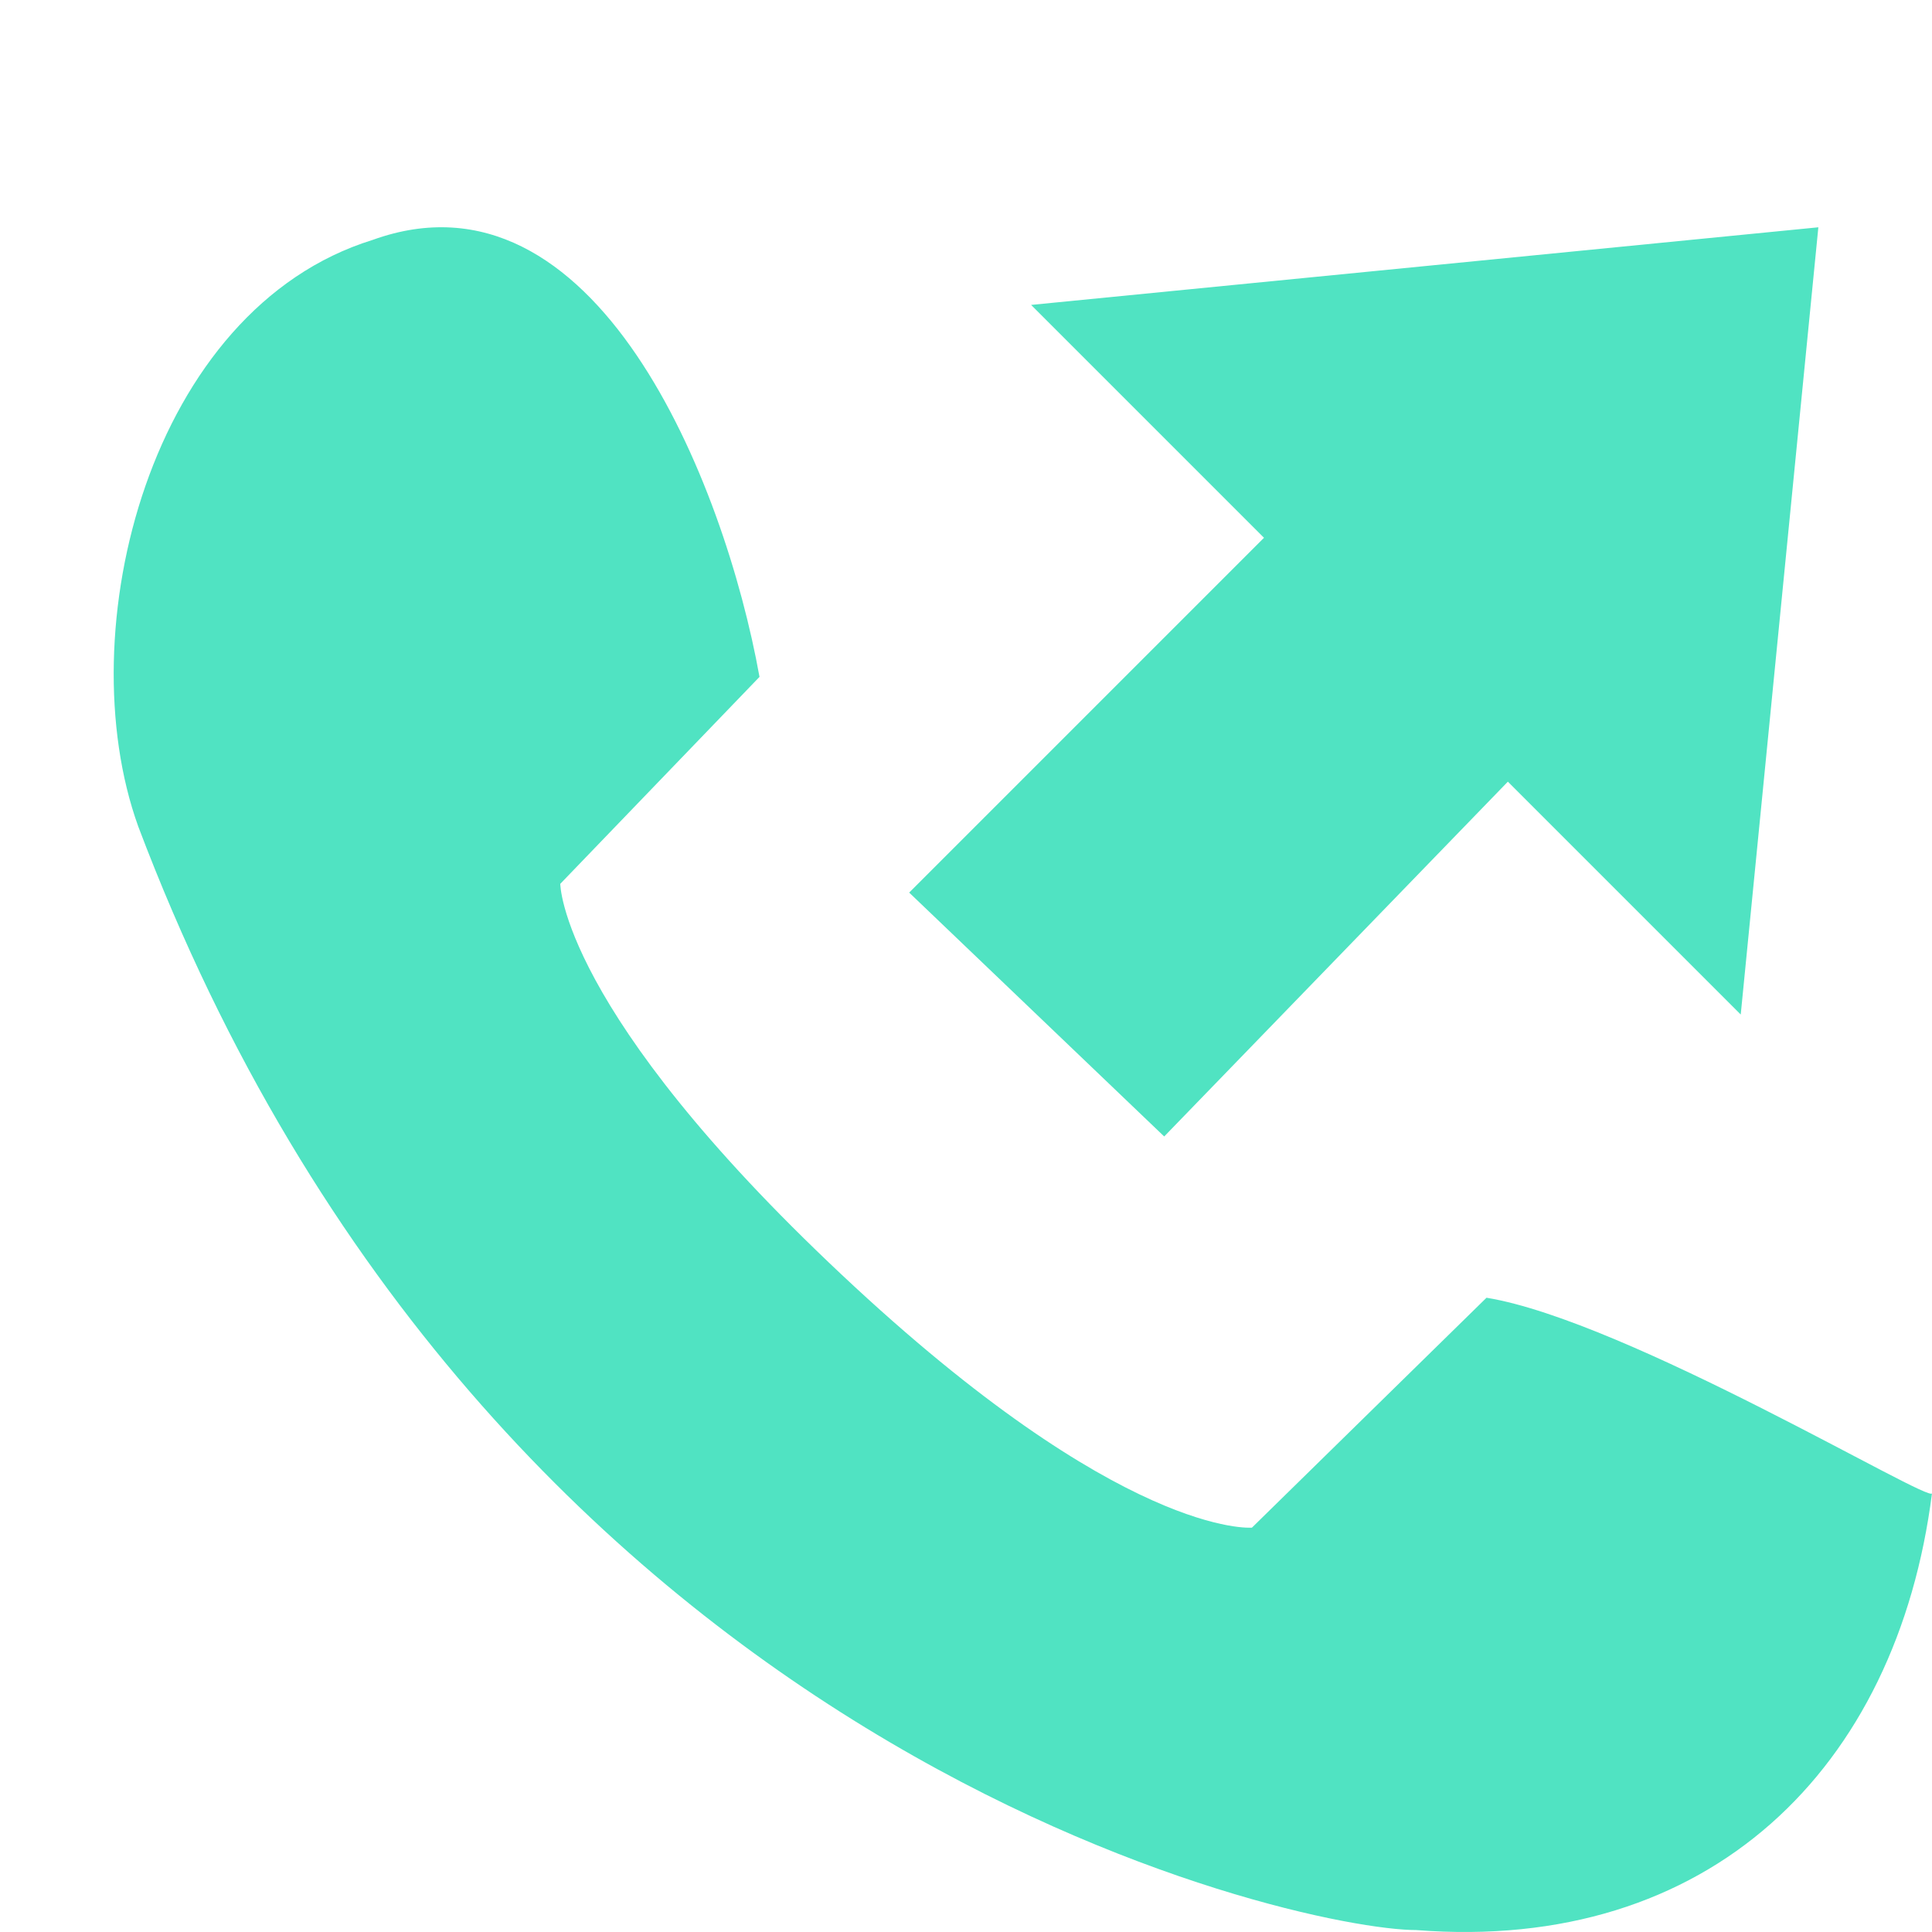
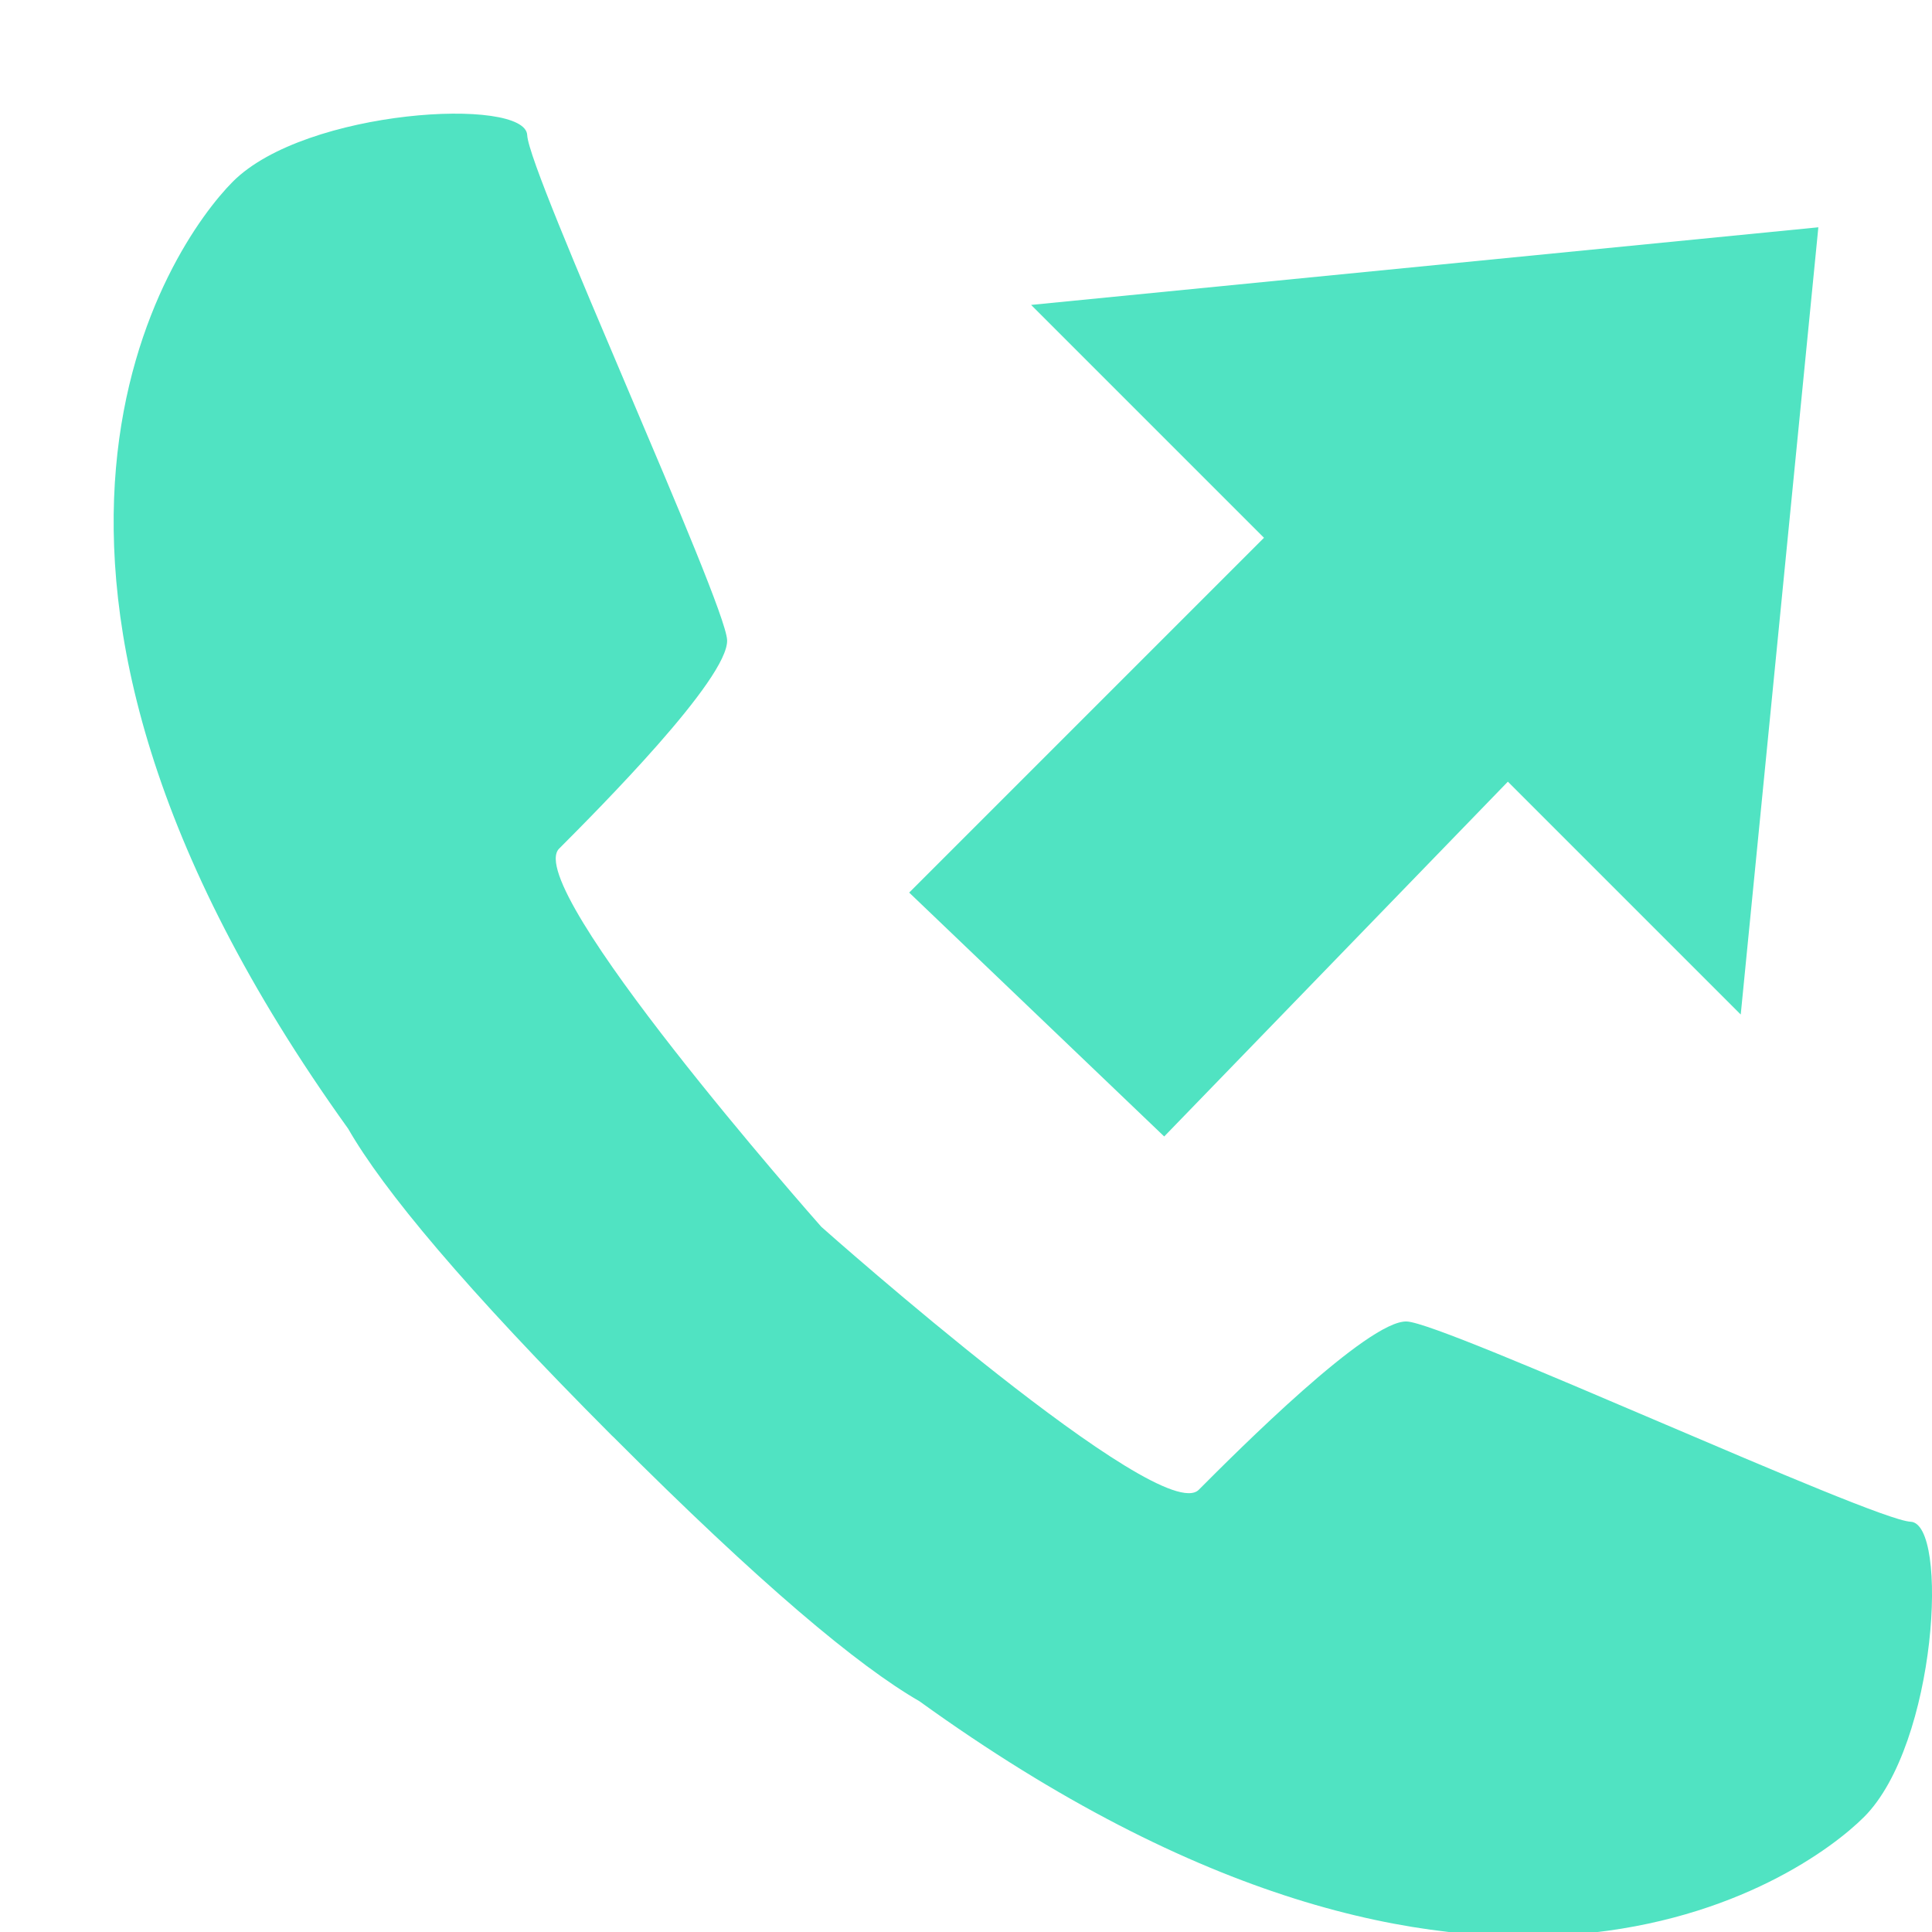
<svg xmlns="http://www.w3.org/2000/svg" width="17px" height="17px" viewBox="0 0 17 17" version="1.1">
  <defs />
  <g id="Page-1" stroke="none" stroke-width="1" fill="none" fill-rule="evenodd">
    <g id="outbound-calls" fill="#50E3C2">
-       <path d="M11.016,13.442 C11.016,13.442 9.882,13.543 7.406,11.216 C4.93,8.89 4.93,7.777 4.93,7.777 L6.683,5.956 C6.374,4.236 5.239,1.403 3.279,2.111 C1.319,2.718 0.597,5.551 1.216,7.271 C4.311,15.465 11.429,16.983 12.461,16.983 C15.04,17.185 16.691,15.567 17,13.139 C17,13.24 14.318,11.621 13.08,11.419 L11.016,13.442 L11.016,13.442 Z M10.244,10 L13.268,6.878 L15.317,8.927 L16,2 L9.073,2.683 L11.122,4.732 L8,7.854 L10.244,10 L10.244,10 Z" id="calls-out-channel-gray" />
+       <path d="M10.244,10 L13.268,6.878 L15.317,8.927 L16,2 L9.073,2.683 L11.122,4.732 L8,7.854 L10.244,10 L10.244,10 Z" id="calls-out-channel-gray" />
+       <path d="M2.049,1.598 C2.69,0.956 4.624,0.85 4.639,1.189 C4.654,1.528 6.382,5.293 6.398,5.632 C6.412,5.971 5.258,7.128 4.92,7.467 C4.585,7.803 7.178,10.74 7.227,10.795 C7.283,10.845 10.214,13.444 10.548,13.109 C10.886,12.77 12.04,11.613 12.379,11.628 C12.717,11.643 16.473,13.375 16.812,13.39 C17.15,13.406 17.044,15.344 16.403,15.987 C15.856,16.535 13.021,18.527 8.091,14.97 C7.55,14.658 6.694,13.943 5.396,12.643 C5.394,12.642 5.394,12.641 5.394,12.641 C5.392,12.64 5.392,12.639 5.39,12.638 C5.39,12.637 5.388,12.636 5.388,12.635 C5.387,12.634 5.385,12.633 5.384,12.632 C4.087,11.331 3.374,10.472 3.063,9.931 C-0.485,4.989 1.502,2.147 2.049,1.598 L2.049,1.598 Z" id="Shape" />
    </g>
  </g>
</svg>
